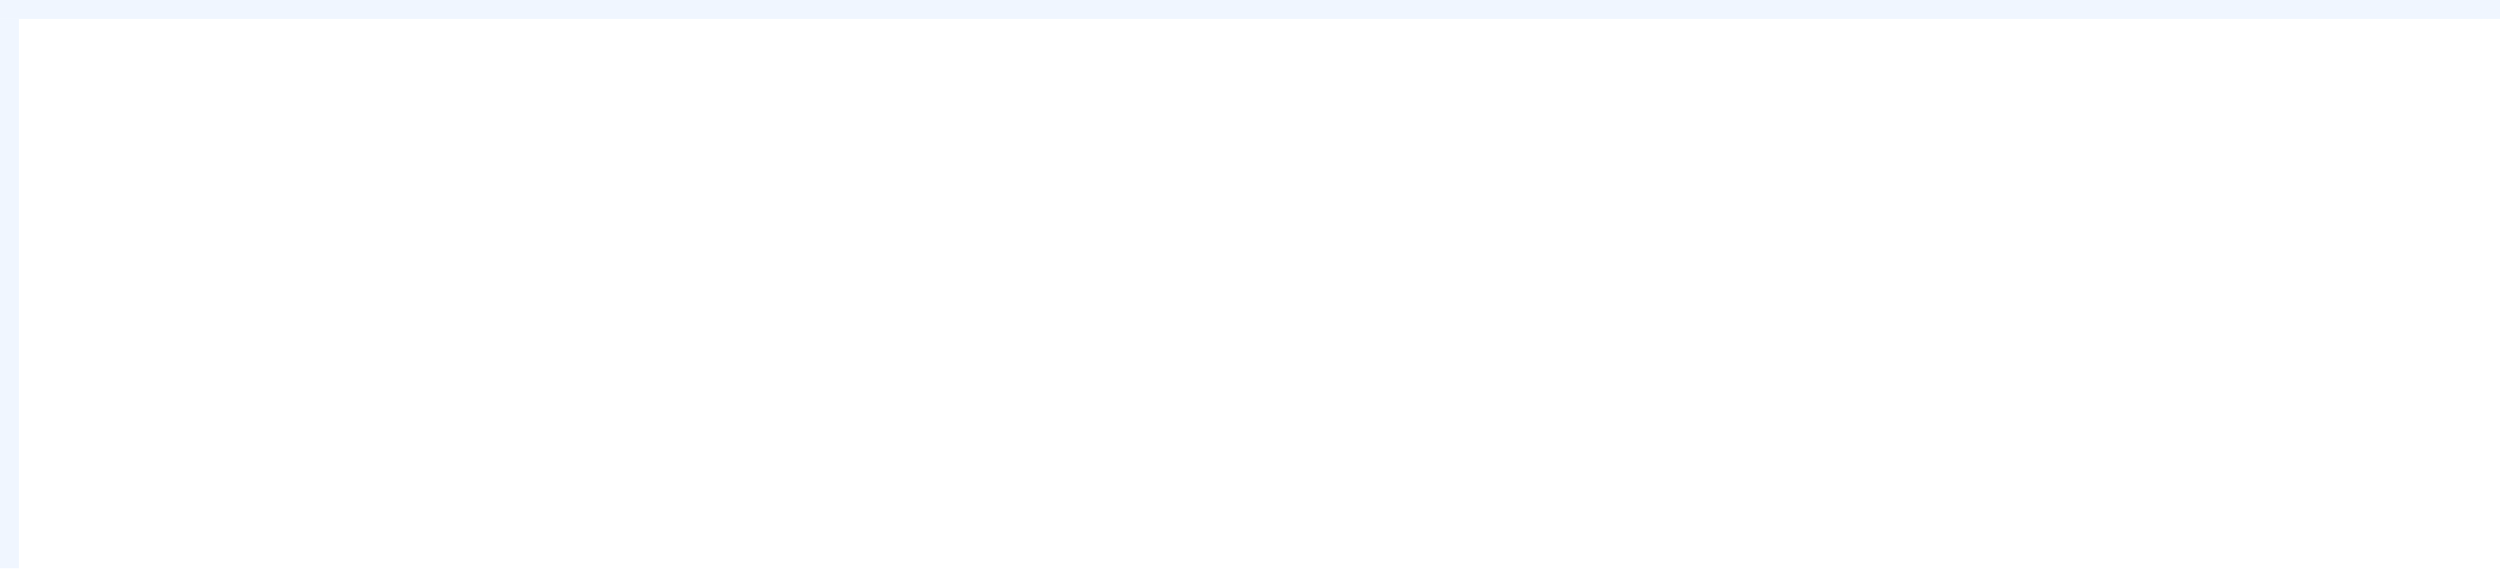
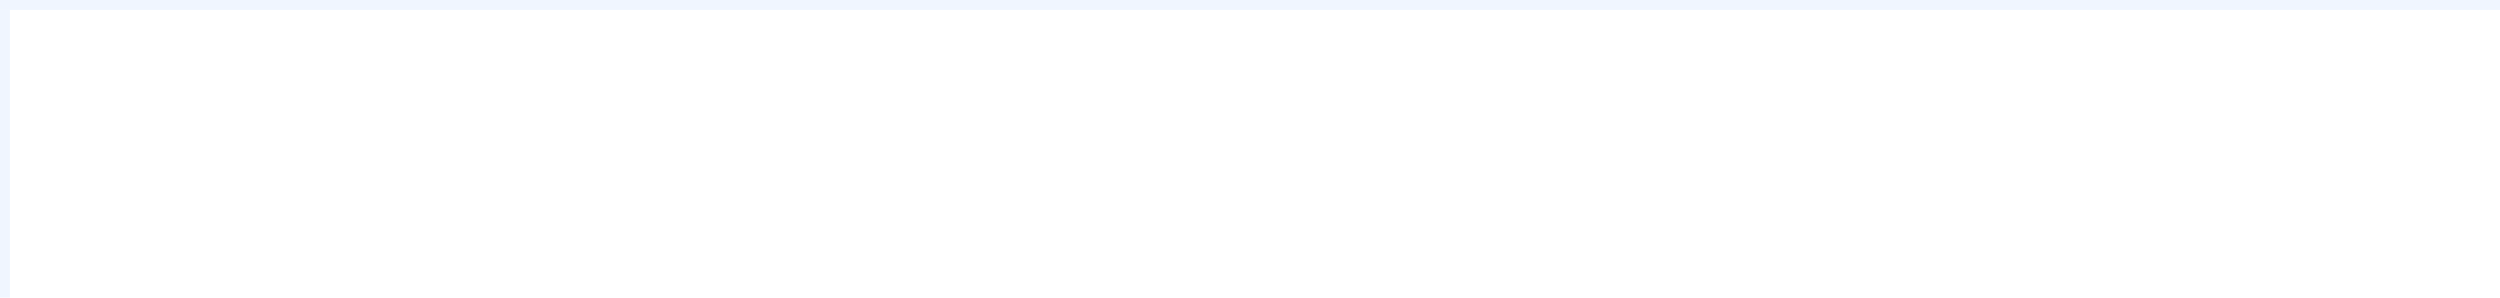
- <svg xmlns="http://www.w3.org/2000/svg" version="1.1" width="132px" height="30px" viewBox="0 0 132 30">
-   <path d="M 1 1  L 132 1  L 132 30  L 1 30  L 1 1  Z " fill-rule="nonzero" fill="rgba(255, 255, 255, 1)" stroke="none" class="fill" />
-   <path d="M 0.5 1  L 0.5 30  " stroke-width="1" stroke-dasharray="0" stroke="rgba(240, 246, 255, 1)" fill="none" class="stroke" />
-   <path d="M 0 0.5  L 132 0.5  " stroke-width="1" stroke-dasharray="0" stroke="rgba(240, 246, 255, 1)" fill="none" class="stroke" />
+ <svg xmlns="http://www.w3.org/2000/svg" version="1.1" width="252px" height="30px" viewBox="132 0 252 30">
+   <path d="M 1 1  L 252 1  L 252 30  L 1 30  L 1 1  Z " fill-rule="nonzero" fill="rgba(255, 255, 255, 1)" stroke="none" transform="matrix(1 0 0 1 132 0 )" class="fill" />
+   <path d="M 0.5 1  L 0.5 30  " stroke-width="1" stroke-dasharray="0" stroke="rgba(240, 246, 255, 1)" fill="none" transform="matrix(1 0 0 1 132 0 )" class="stroke" />
+   <path d="M 0 0.5  L 252 0.5  " stroke-width="1" stroke-dasharray="0" stroke="rgba(240, 246, 255, 1)" fill="none" transform="matrix(1 0 0 1 132 0 )" class="stroke" />
</svg>
